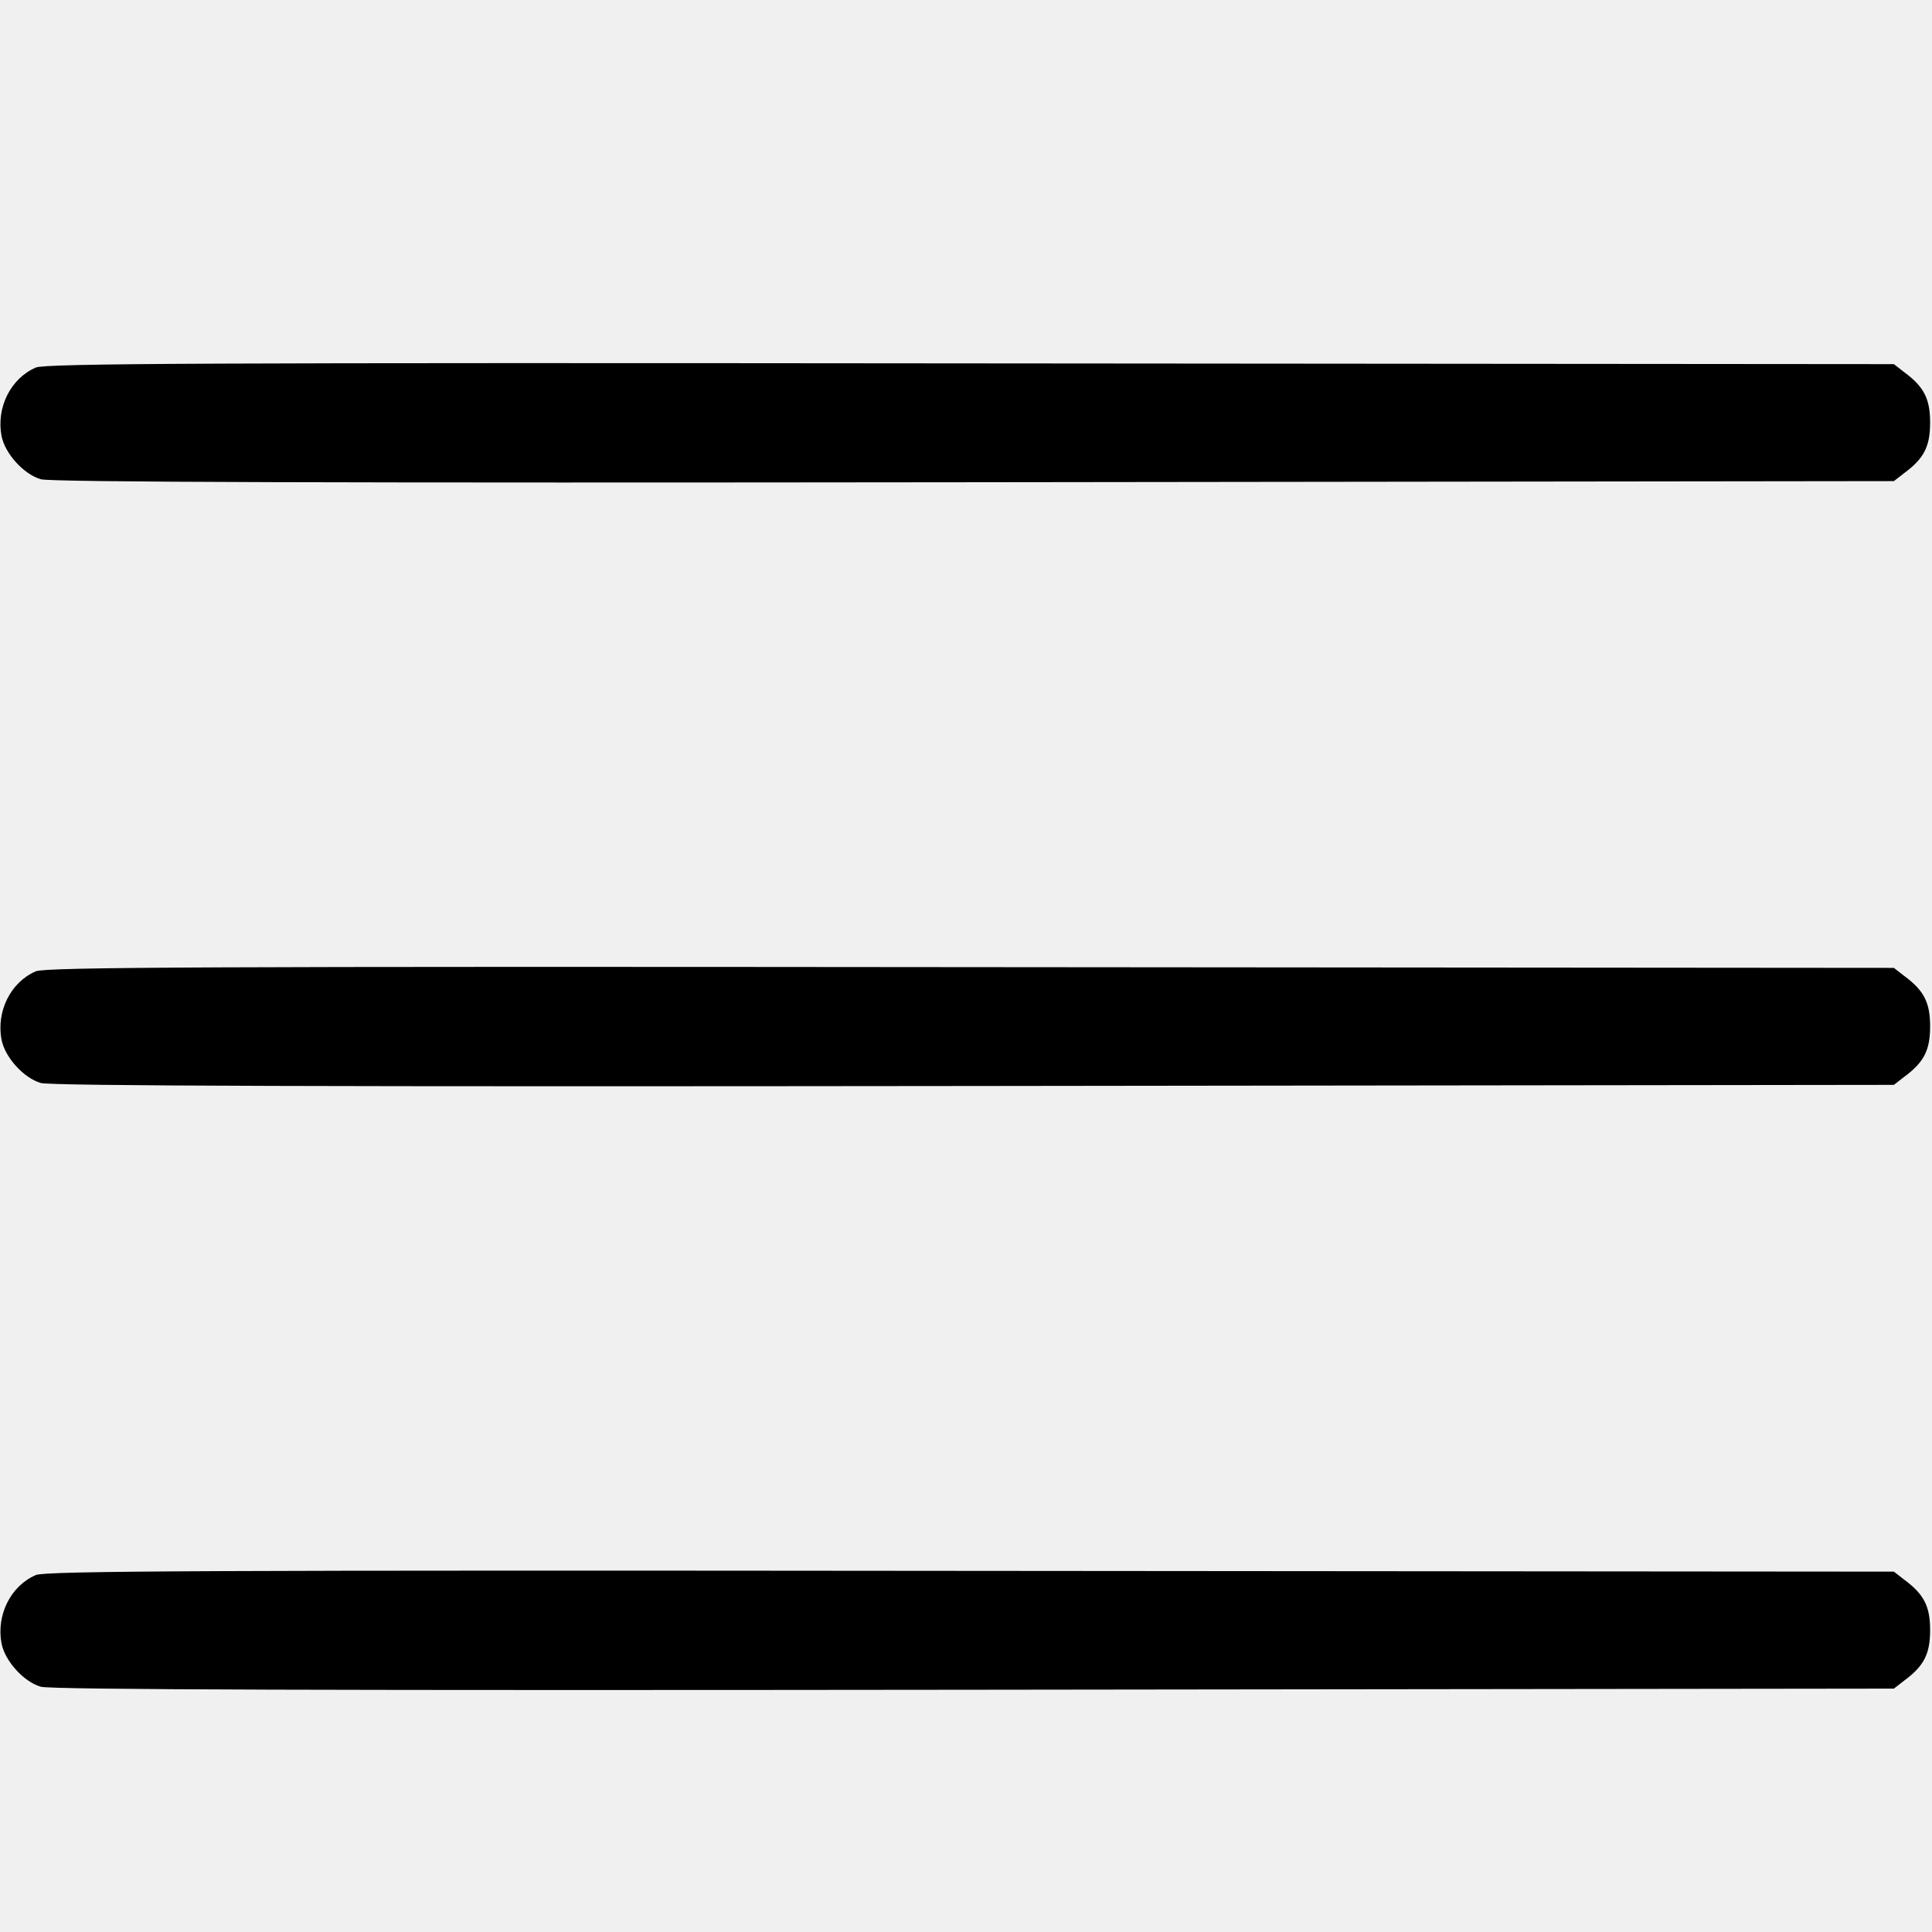
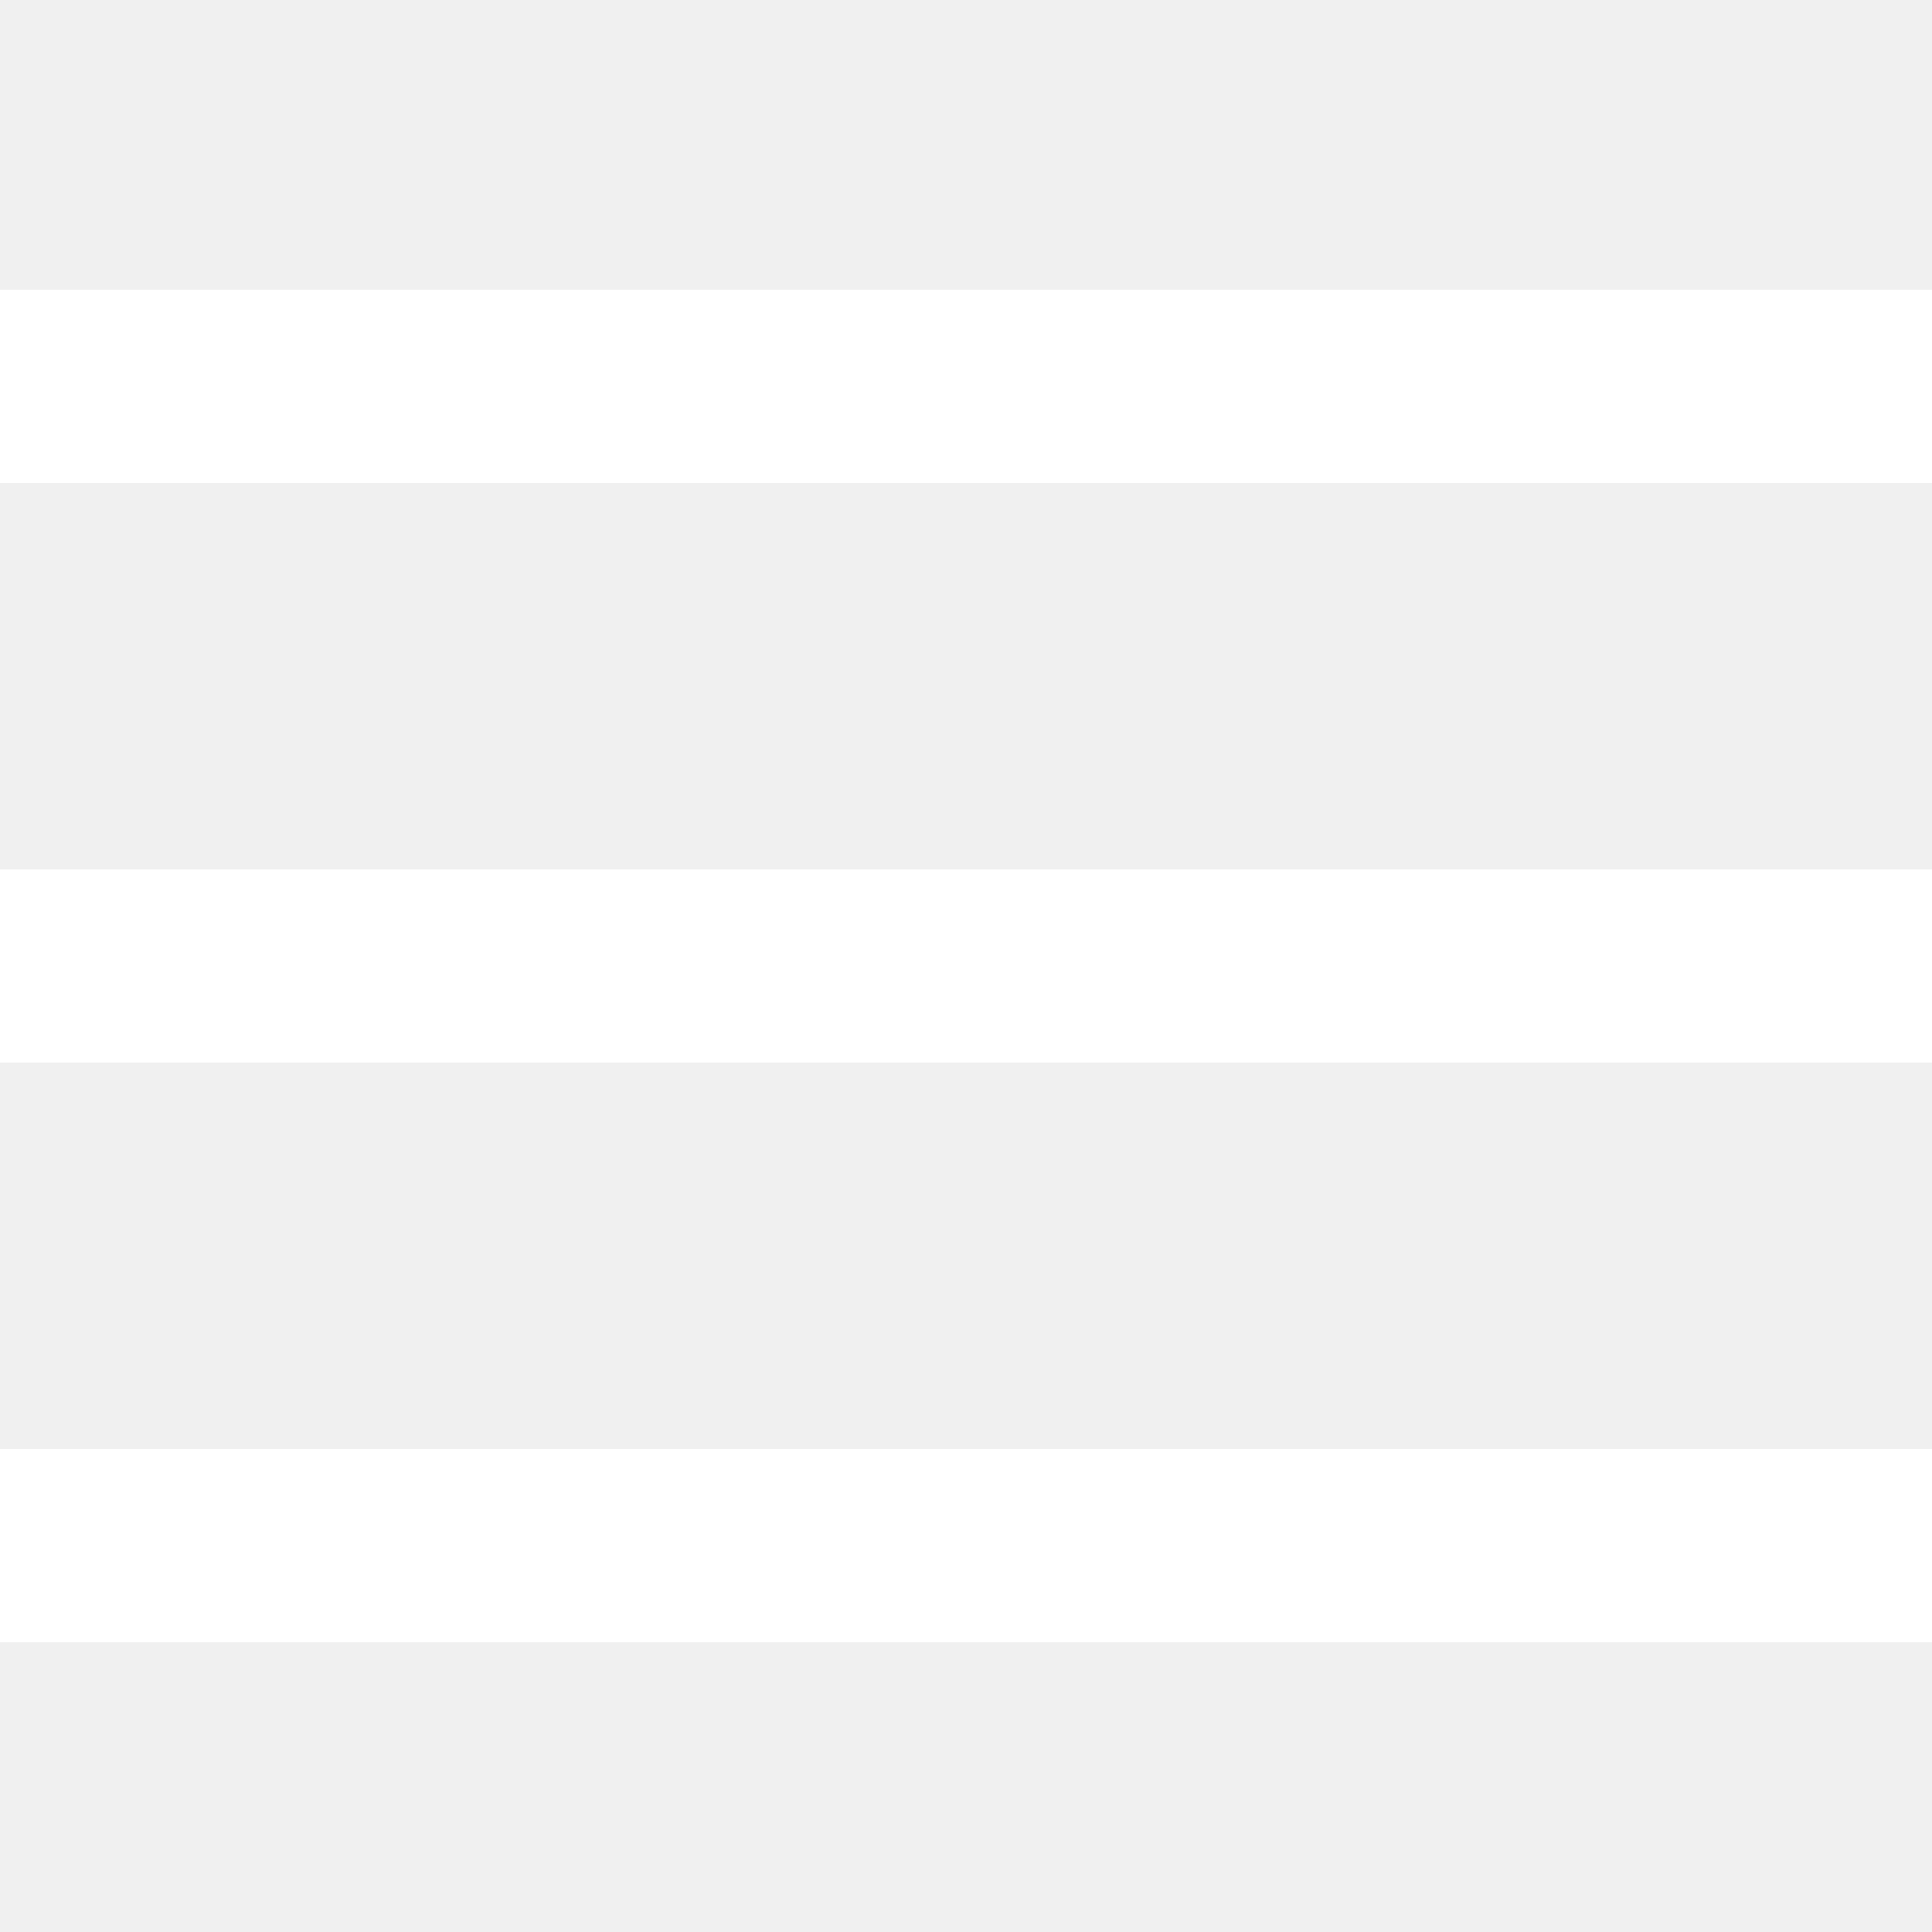
- <svg xmlns="http://www.w3.org/2000/svg" version="1.0" width="512pt" height="512pt" viewBox="0 0 512 512" preserveAspectRatio="xMidYMid meet">
-   <g transform="translate(0,512) scale(0.1,-0.1)" fill="#000000" stroke="none">
-     <path d="M95 4146 c-67 -29 -105 -106 -91 -181 9 -47 59 -102 104 -115 26 -8 785 -10 2474 -8 l2437 3 27 21 c53 39 69 71 69 134 0 63 -16 95 -69 134 l-27 21 -2447 2 c-2019 2 -2452 0 -2477 -11z" />
-     <path d="M95 2546 c-67 -29 -105 -106 -91 -181 9 -47 59 -102 104 -115 26 -8 785 -10 2474 -8 l2437 3 27 21 c53 39 69 71 69 134 0 63 -16 95 -69 134 l-27 21 -2447 2 c-2019 2 -2452 0 -2477 -11z" />
-     <path d="M95 946 c-67 -29 -105 -106 -91 -181 9 -47 59 -102 104 -115 26 -8 785 -10 2474 -8 l2437 3 27 21 c53 39 69 71 69 134 0 63 -16 95 -69 134 l-27 21 -2447 2 c-2019 2 -2452 0 -2477 -11z" />
-   </g>
+ <svg xmlns="http://www.w3.org/2000/svg" fill="#FFFFFF" viewBox="0 0 50 50" width="250px" height="250px">
+   <path d="M 0 7.5 L 0 12.5 L 50 12.5 L 50 7.5 Z M 0 22.5 L 0 27.5 L 50 27.5 L 50 22.5 Z M 0 37.5 L 0 42.5 L 50 42.5 L 50 37.5 Z" />
</svg>
